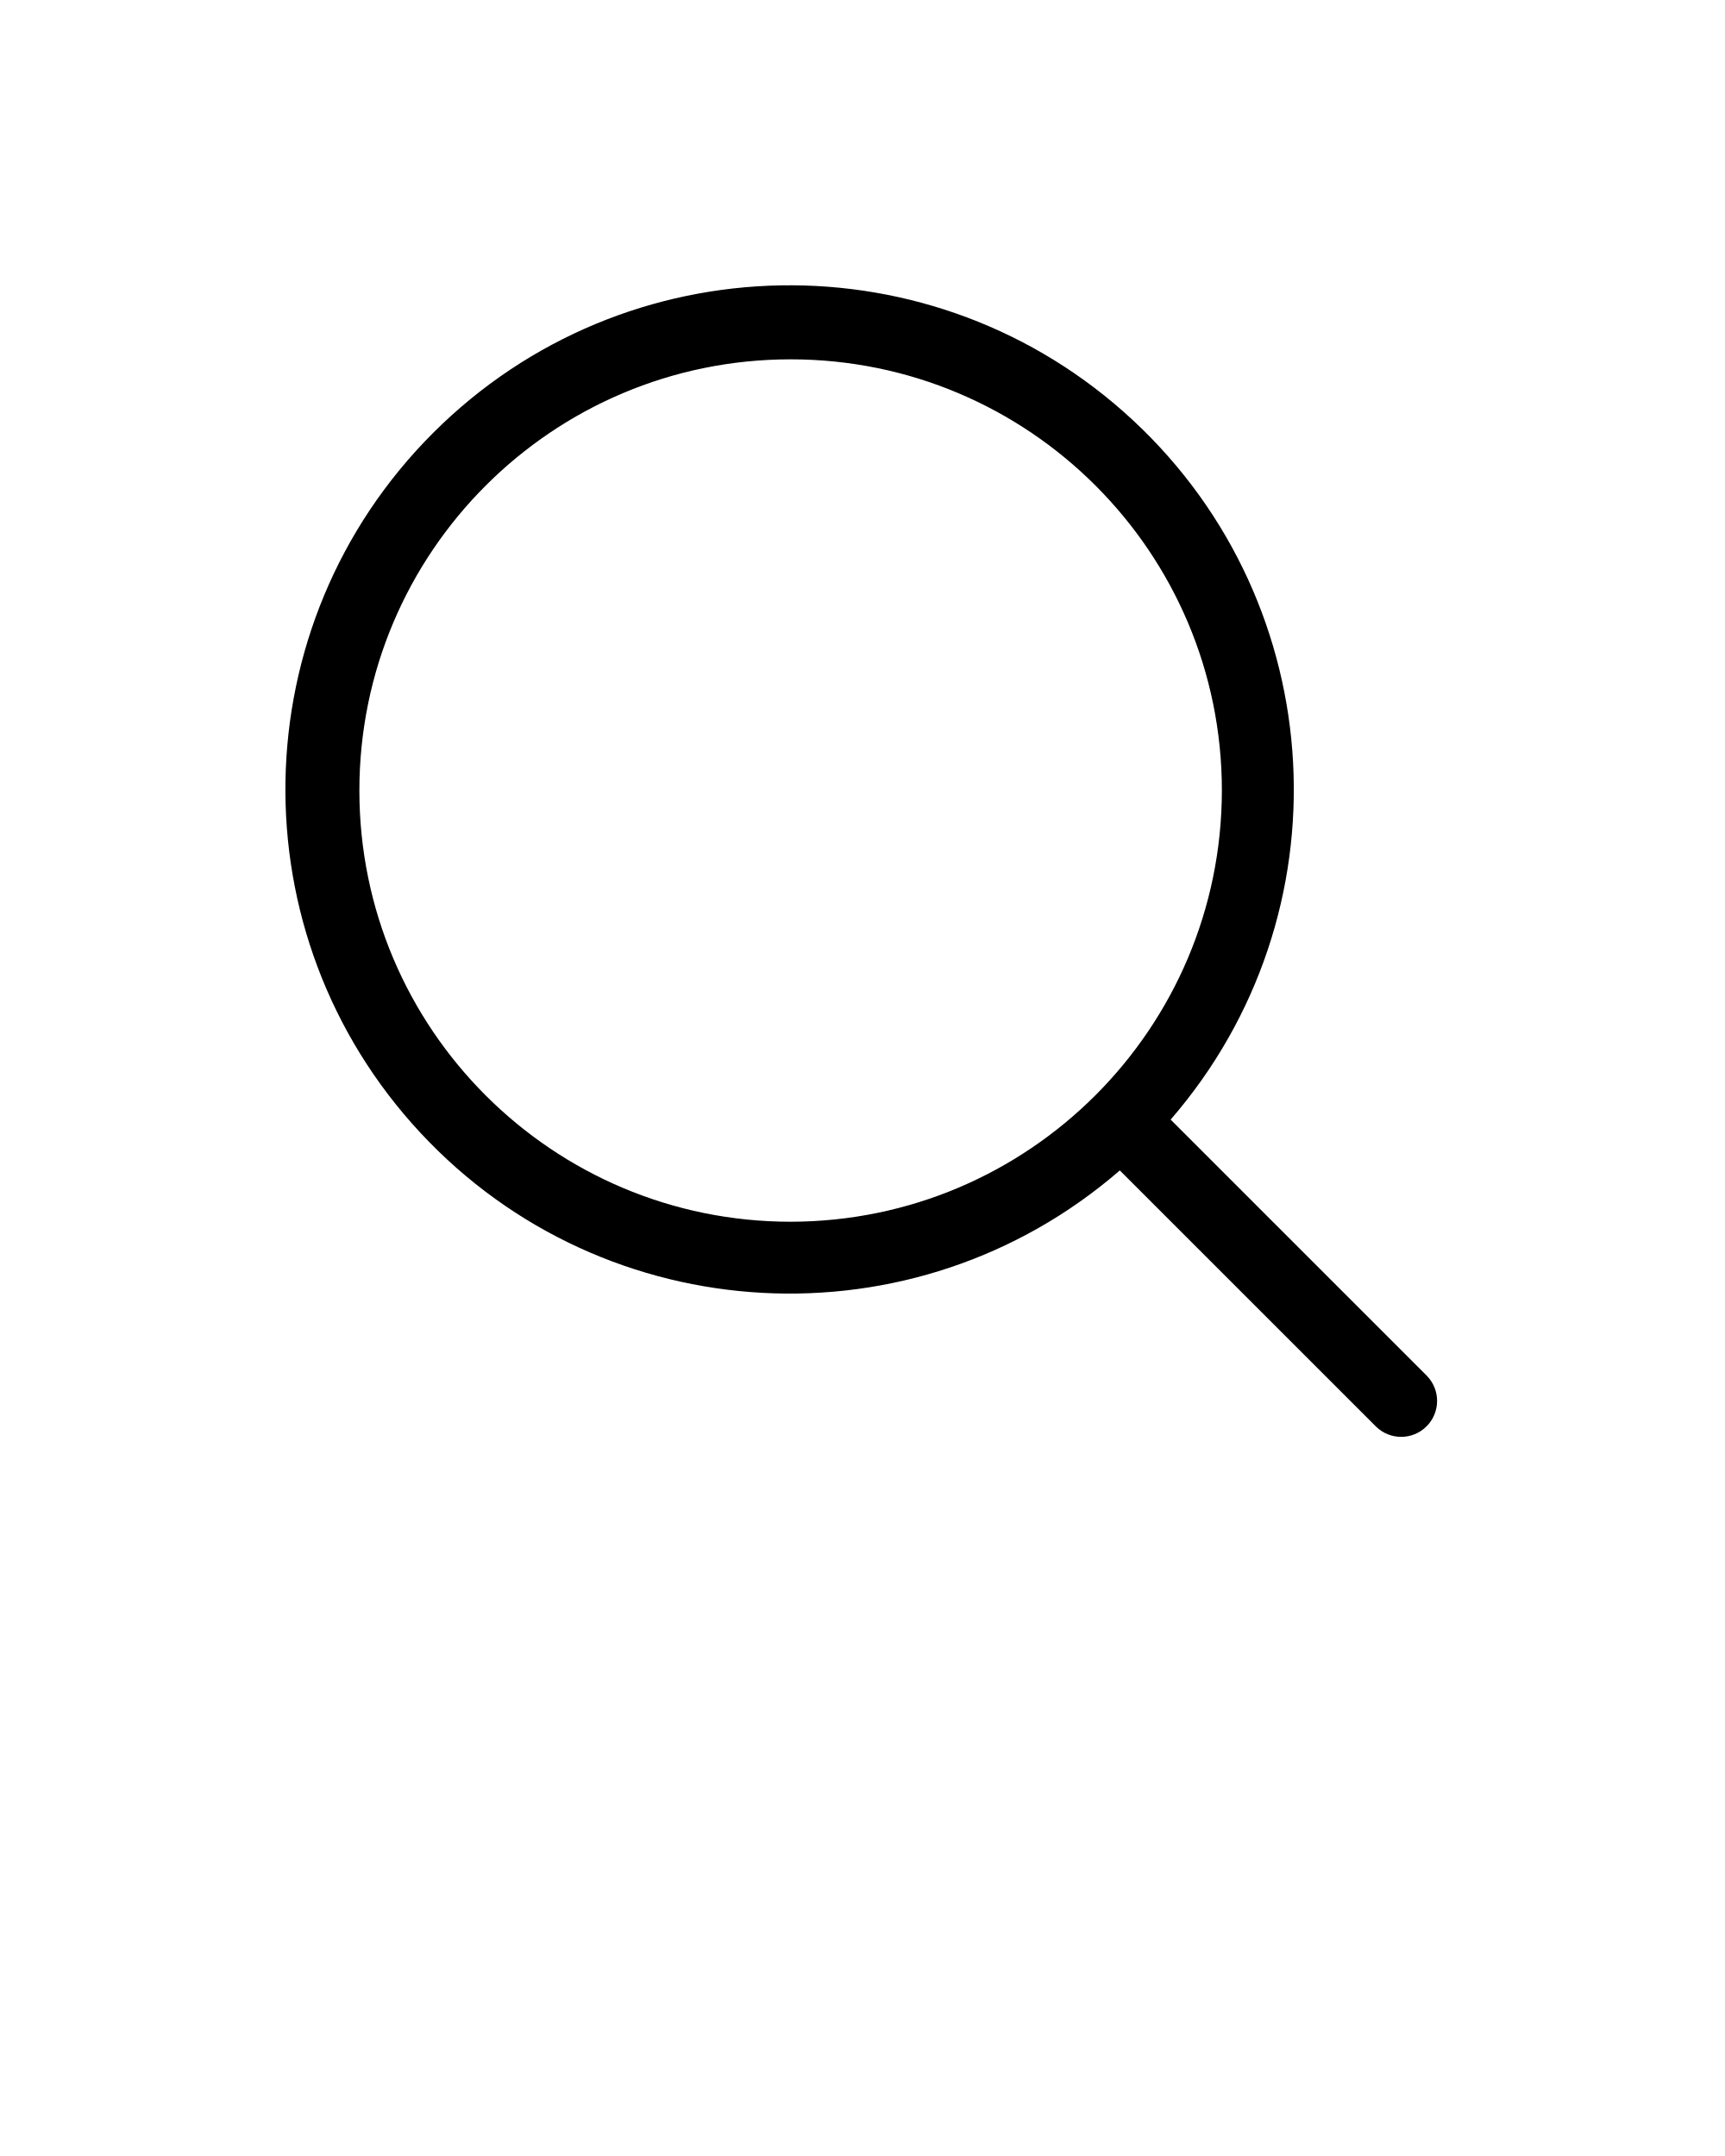
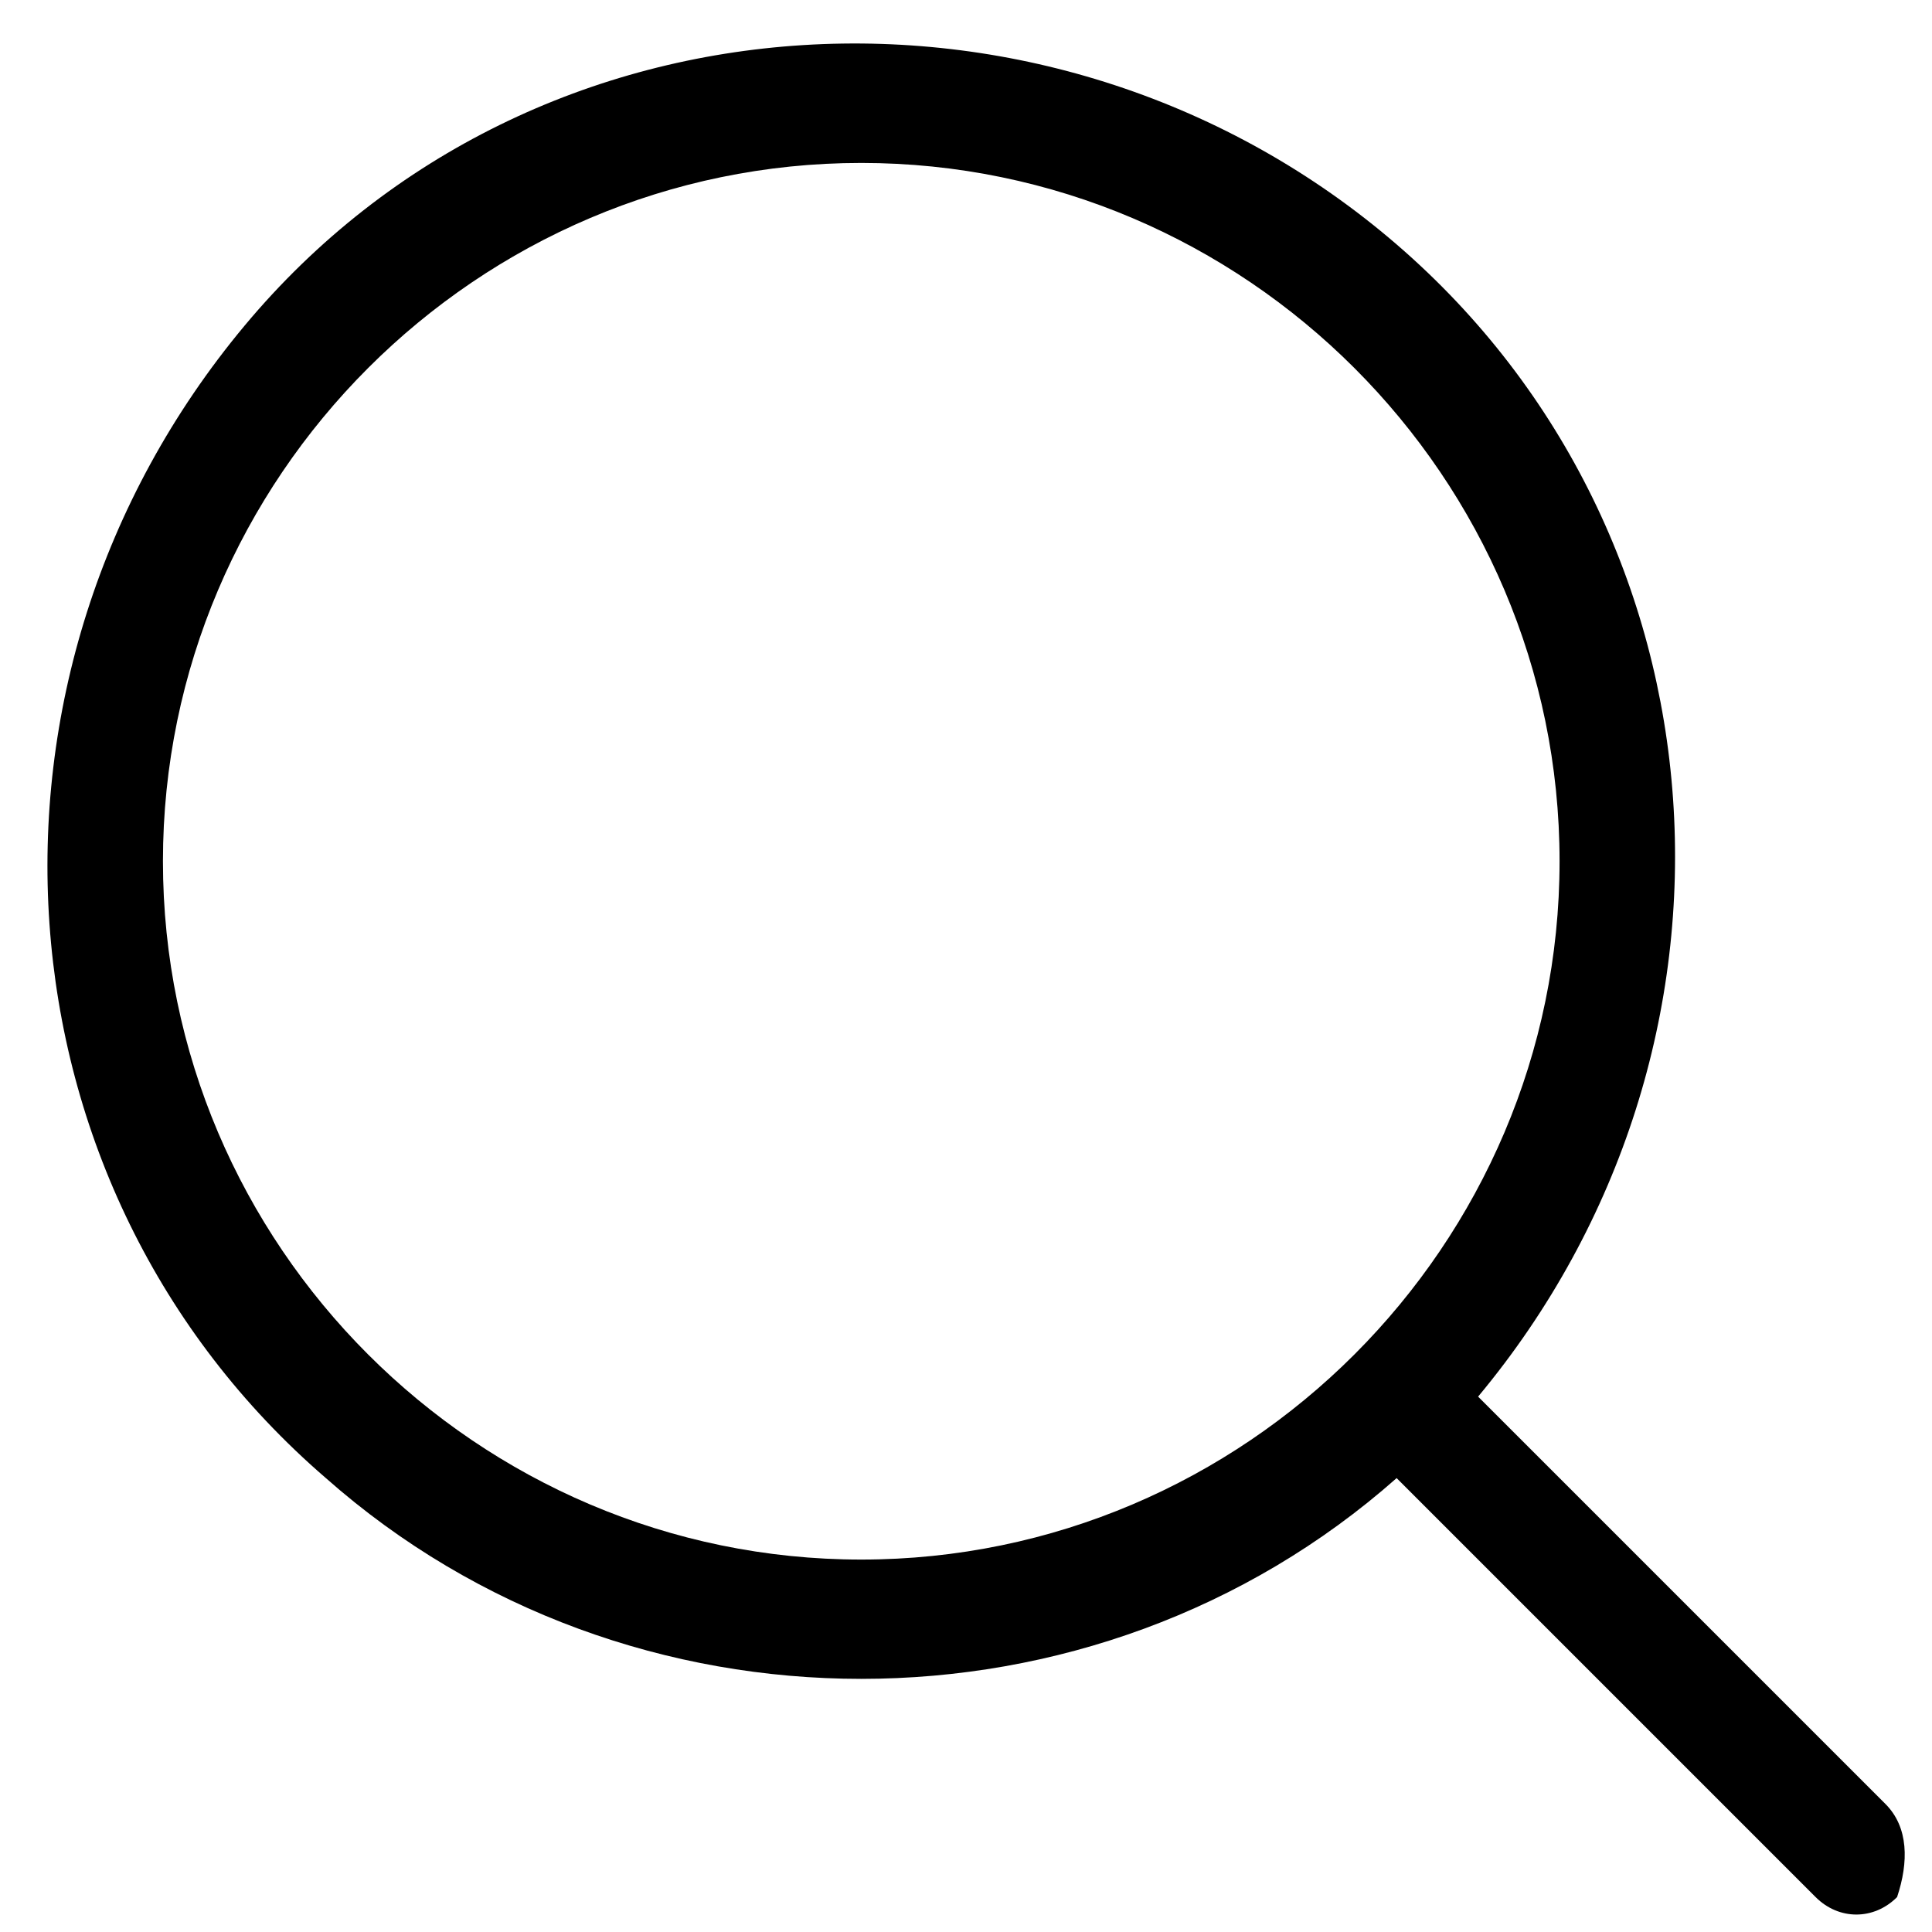
- <svg xmlns="http://www.w3.org/2000/svg" data-name="Layer 1" viewBox="0 0 24 30" x="0px" y="0px">
-   <path d="M19.854,19.146l-3.567-3.567a7.015,7.015,0,1,0-.707.707l3.567,3.567a.5.5,0,0,0,.707-.707ZM11,17a6,6,0,1,1,6-6A6.007,6.007,0,0,1,11,17Z" />
-   <text x="0" y="39" fill="#000000" font-size="5px" font-weight="bold" font-family="'Helvetica Neue', Helvetica, Arial-Unicode, Arial, Sans-serif">Created by Sophia Bai</text>
-   <text x="0" y="44" fill="#000000" font-size="5px" font-weight="bold" font-family="'Helvetica Neue', Helvetica, Arial-Unicode, Arial, Sans-serif">from the Noun Project</text>
+ <svg xmlns="http://www.w3.org/2000/svg" version="1.1" id="Layer_1" x="0px" y="0px" viewBox="0 0 16.6 16.6" style="enable-background:new 0 0 16.6 16.6;" xml:space="preserve">
+   <path d="M16.2,15.5L12.7,12C15.2,9,14.9,4.6,12,2.1S4.6-0.2,2.1,2.8s-2.2,7.4,0.7,9.9c2.6,2.3,6.6,2.3,9.2,0l3.6,3.6  c0.2,0.2,0.5,0.2,0.7,0C16.4,16,16.4,15.7,16.2,15.5z M7.4,13.4c-3.3,0-6-2.7-6-6s2.7-6,6-6s6,2.7,6,6C13.4,10.7,10.7,13.4,7.4,13.4  z" />
</svg>
